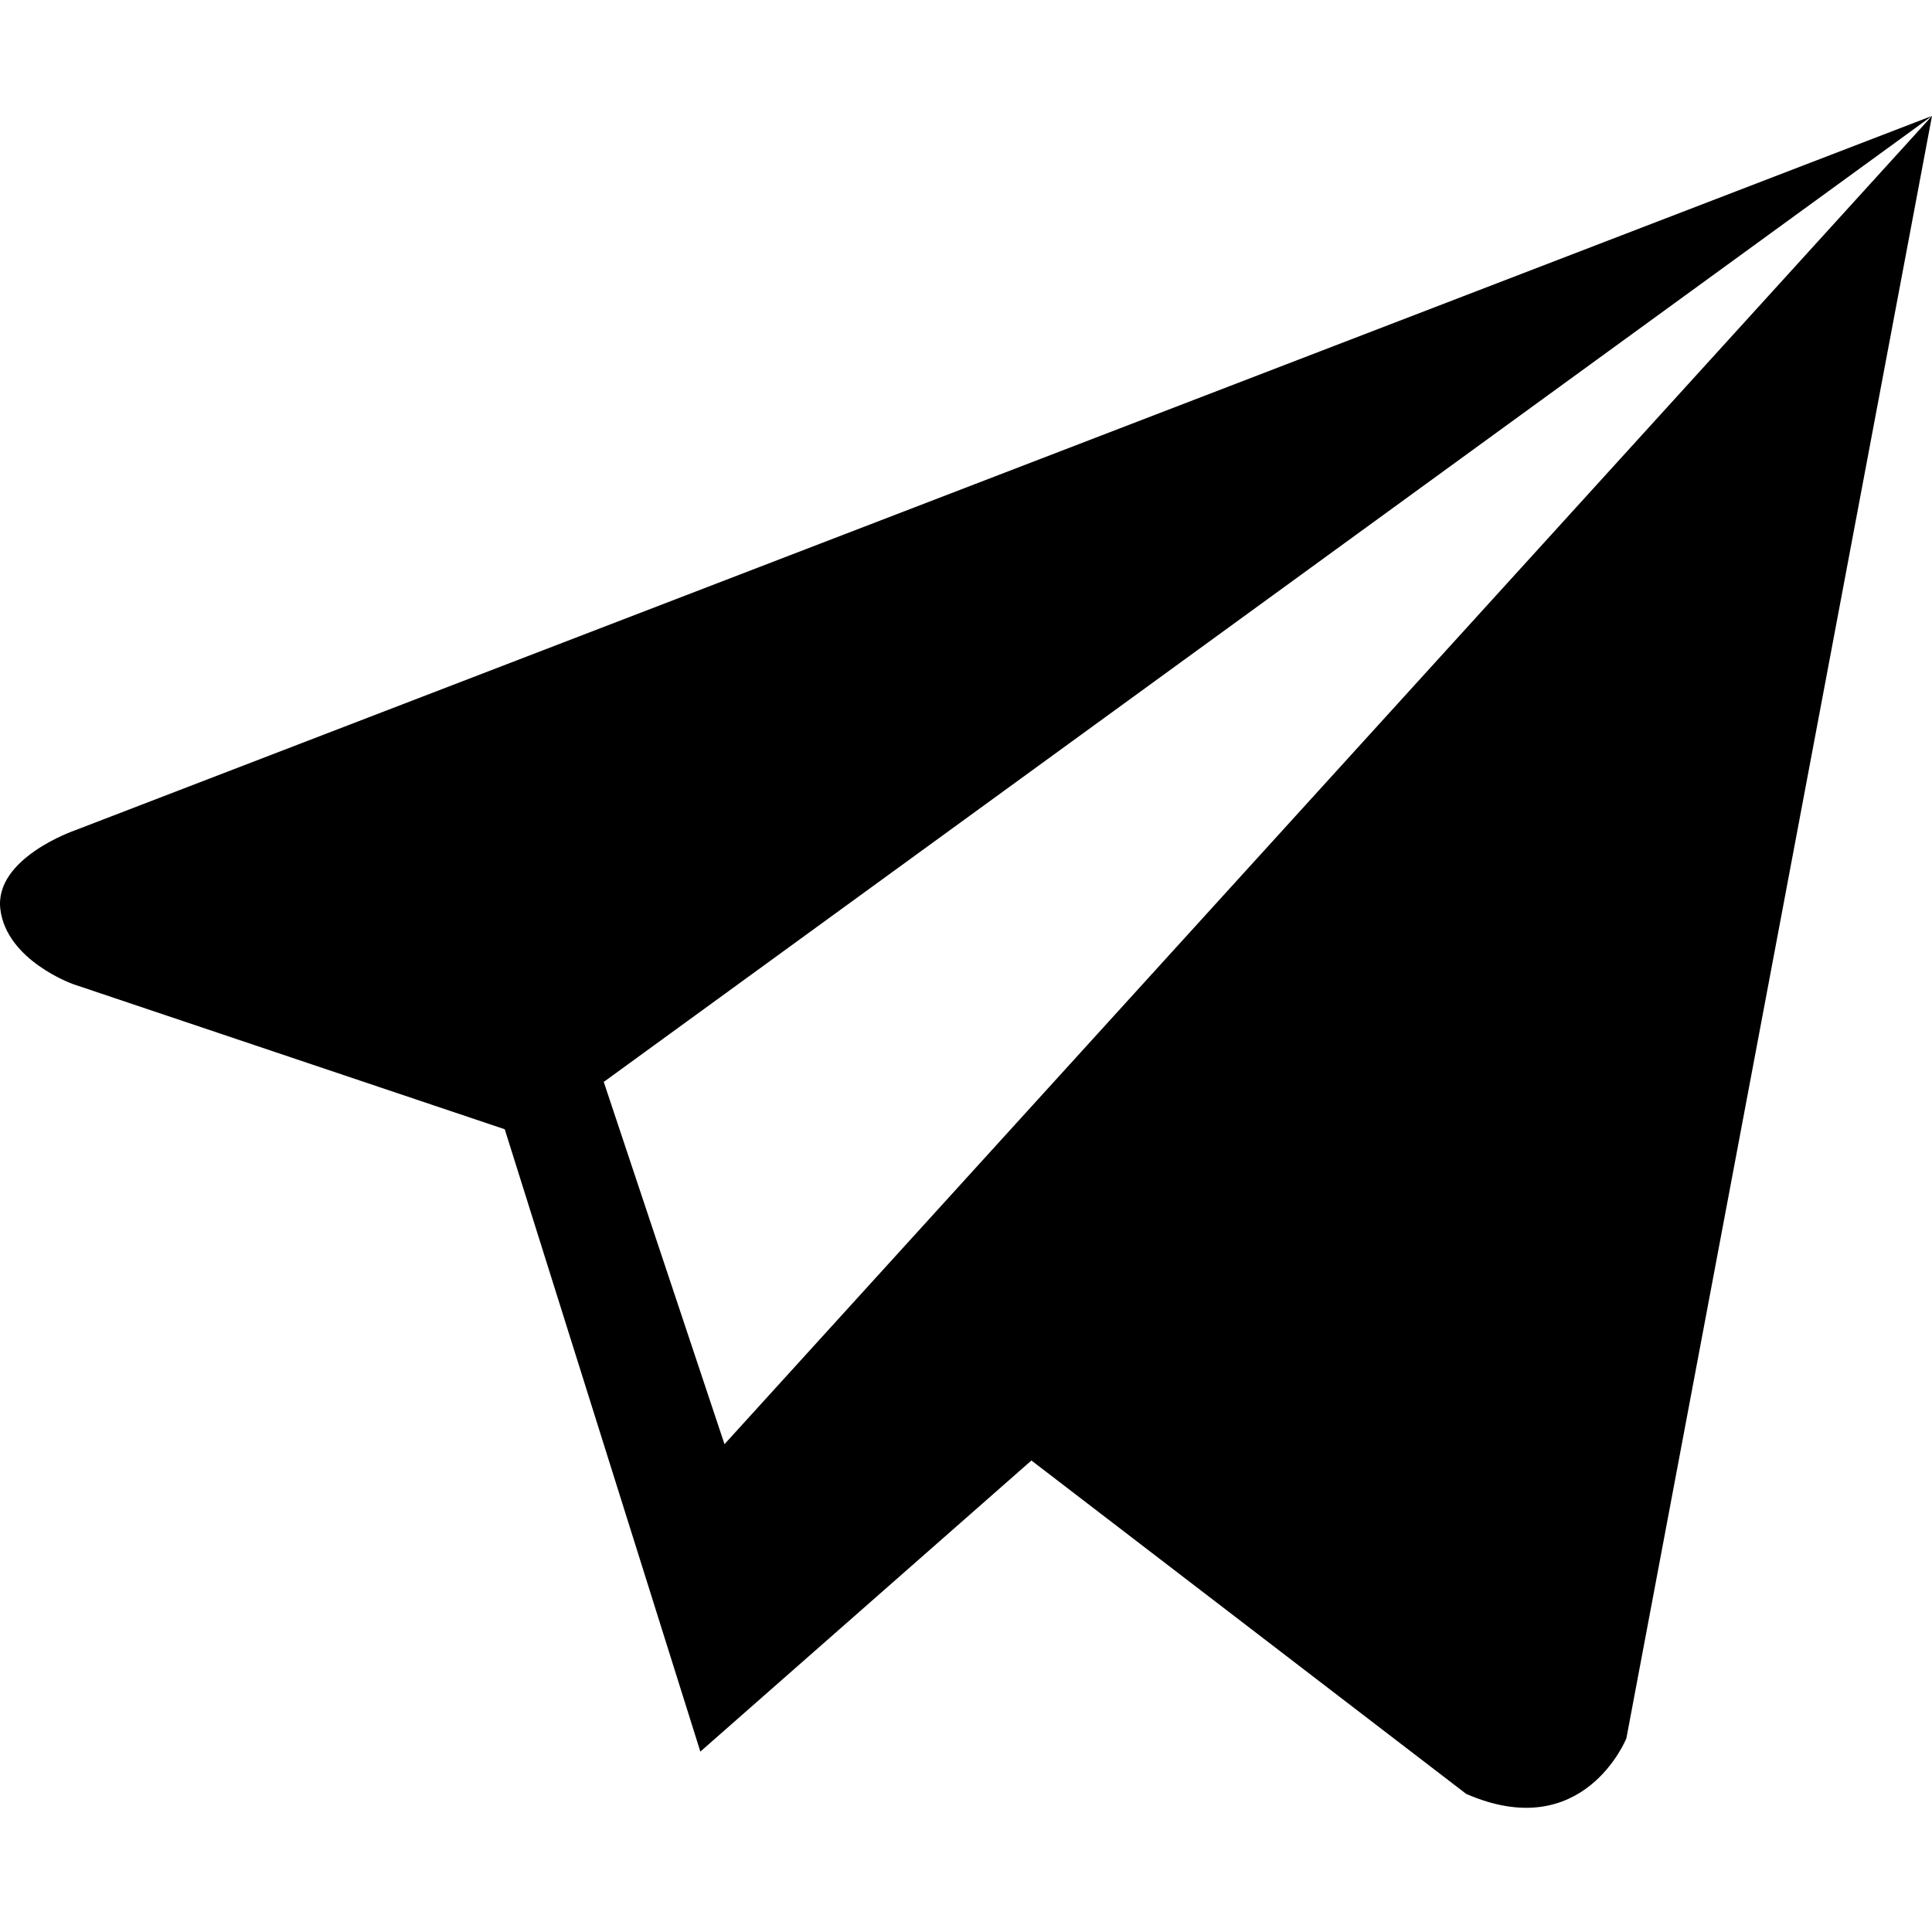
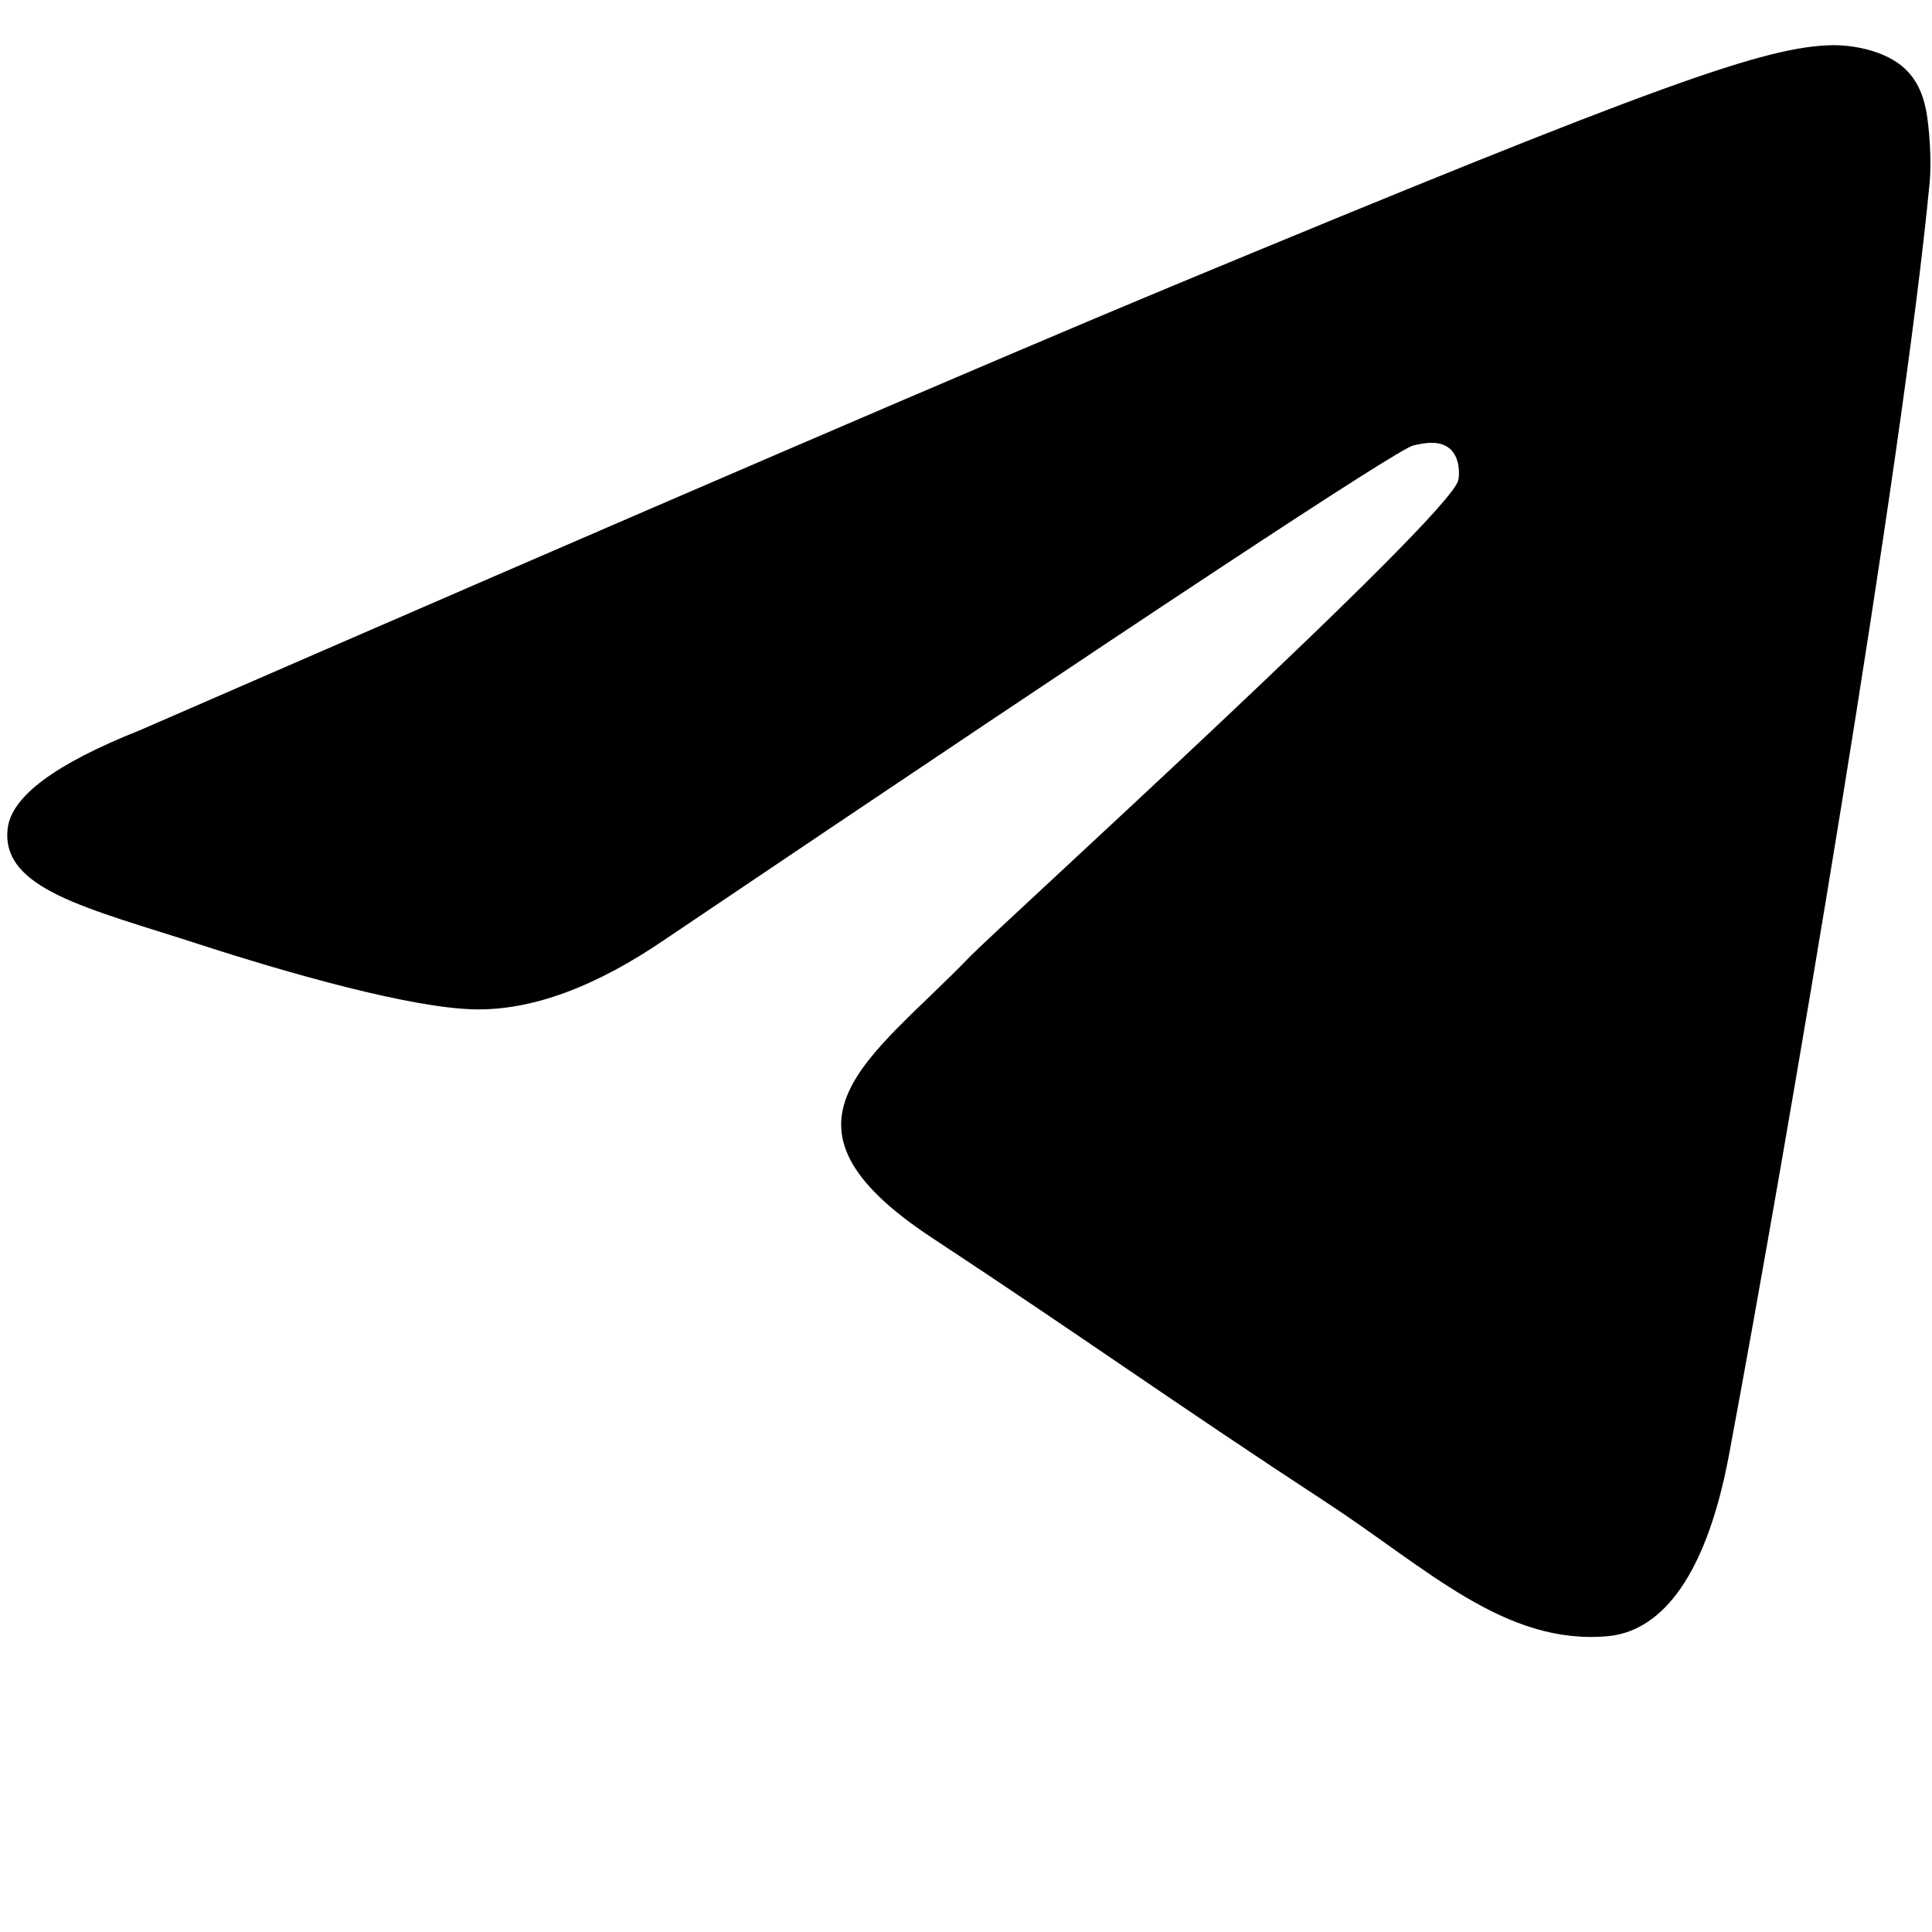
<svg xmlns="http://www.w3.org/2000/svg" viewBox="0 0 16 16">
-   <path stroke="none" d="M6 11.96l-1-3 11-8L.622 6.876s-.672.23-.619.655c.053.425.602.619.602.619L4.18 9.352l1.62 5.154 2.742-2.411-.007-.005 3.607 2.766c.973.425 1.327-.46 1.327-.46L16 .96l-10 11z" />
+   <path stroke="none" d="M1.155 6.049c4.275-1.861 7.126-3.087 8.553-3.68C13.781.677 14.627.384 15.179.374c.121-.002.392.028.568.17.148.12.189.283.209.397.019.114.043.373.024.576-.221 2.317-1.176 7.937-1.661 10.531-.206 1.098-.611 1.466-1.003 1.502-.851.078-1.498-.562-2.323-1.102-1.291-.845-2.02-1.371-3.273-2.196-1.448-.953-.509-1.477.316-2.333.216-.224 3.968-3.633 4.041-3.942.009-.039.018-.183-.068-.259-.086-.076-.212-.05-.304-.029-.129.029-2.191 1.39-6.186 4.083-.585.402-1.115.597-1.59.587-.524-.011-1.531-.296-2.28-.539C.731 7.522.001 7.364.064 6.858c.033-.264.397-.533 1.091-.809z" />
</svg>
